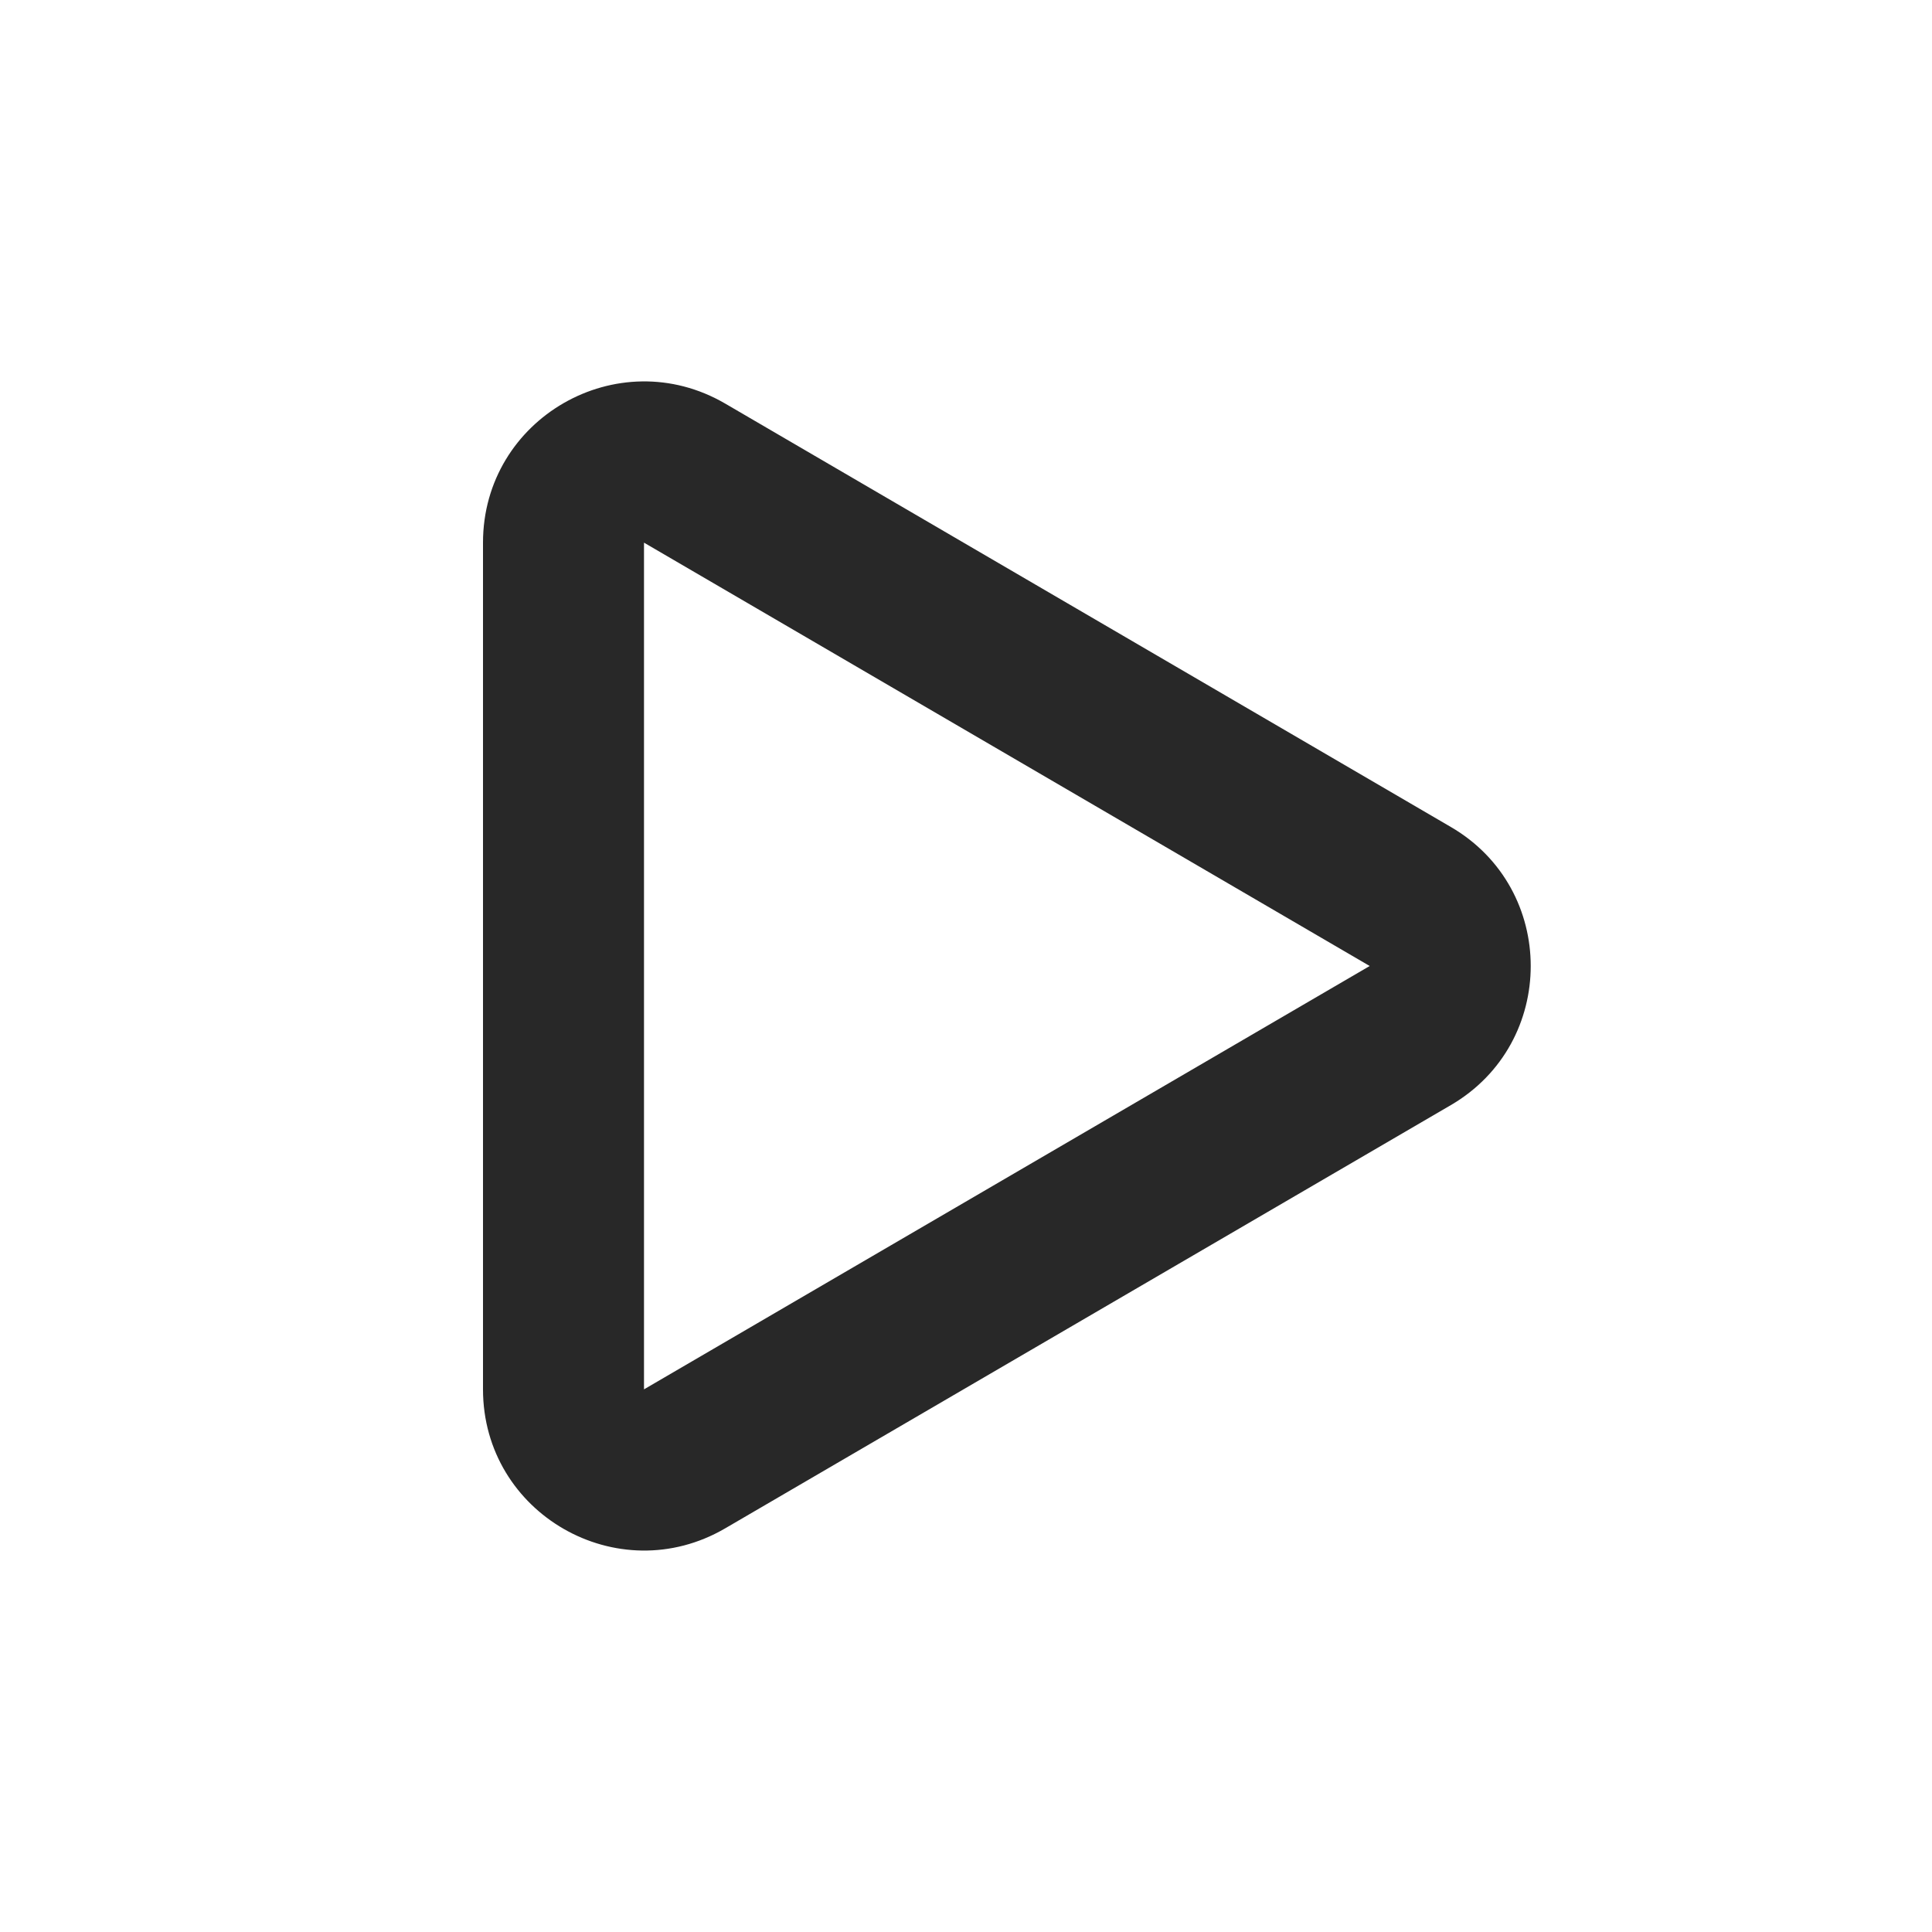
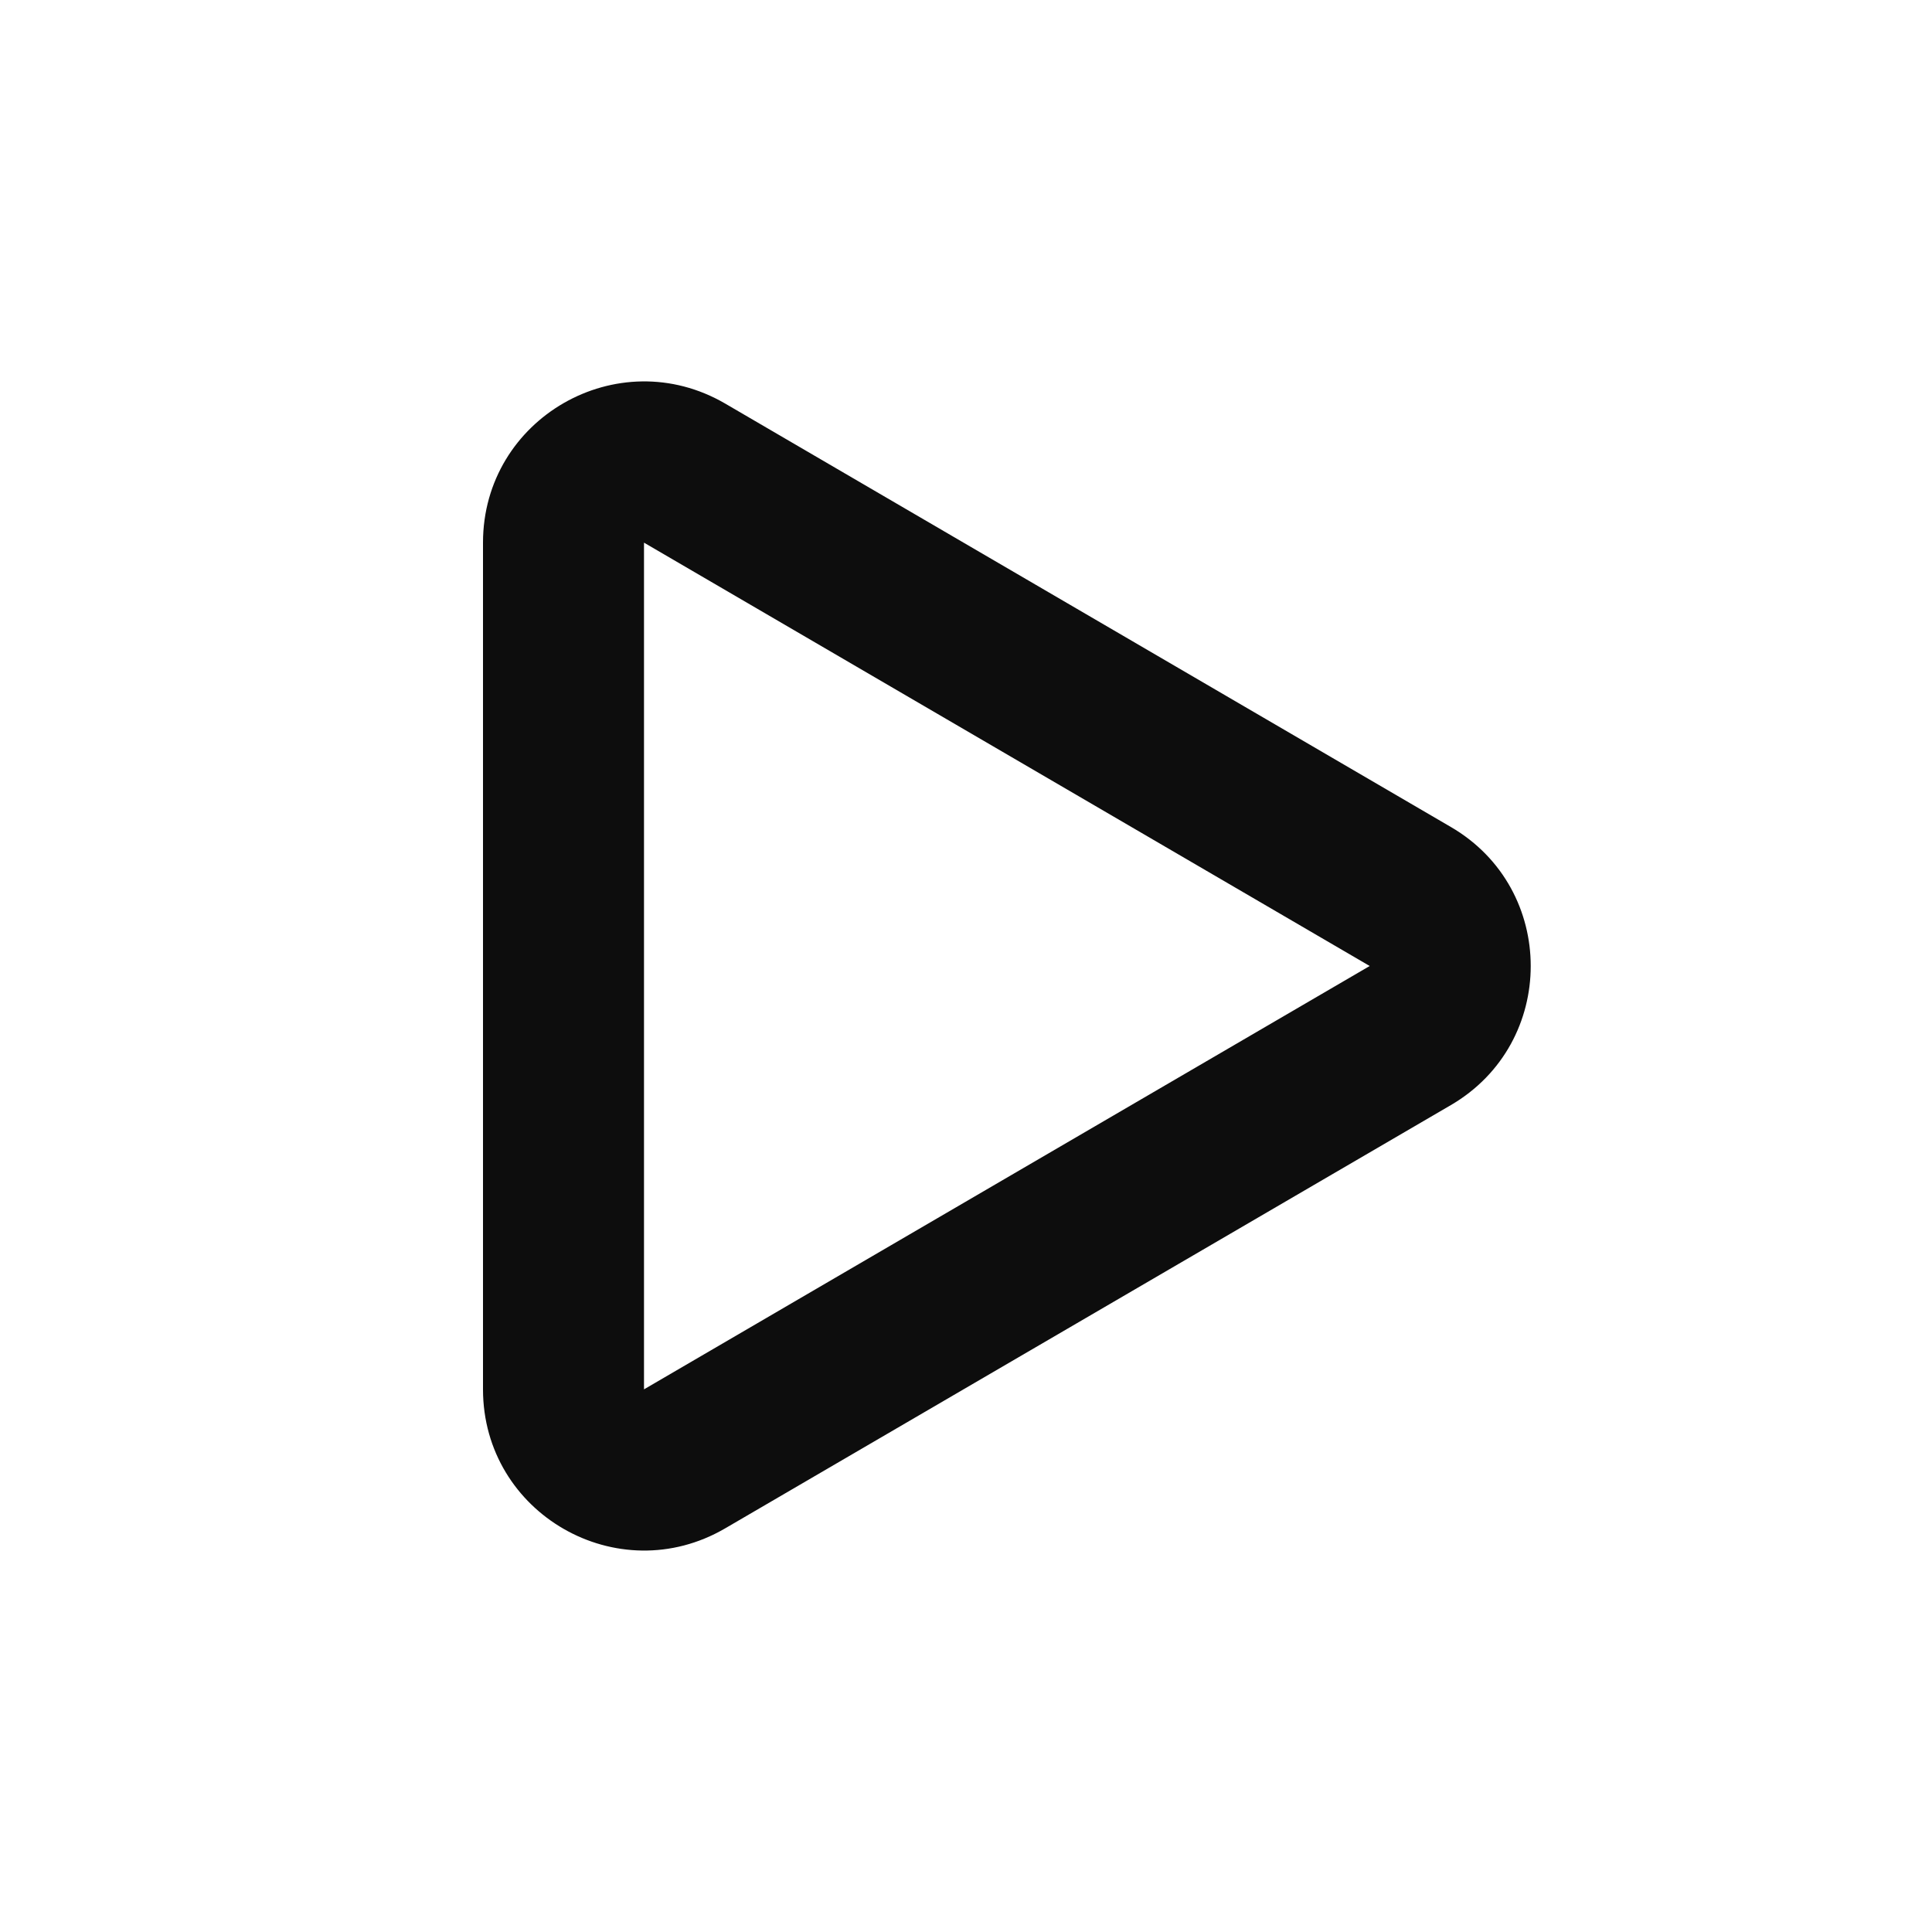
<svg xmlns="http://www.w3.org/2000/svg" width="24" height="24" viewBox="0 0 24 24" fill="none">
-   <path fill-rule="evenodd" clip-rule="evenodd" d="M6 6.741C6 5.197 7.674 4.236 9.008 5.013L18.023 10.273C19.346 11.044 19.346 12.956 18.023 13.728L9.008 18.986C7.674 19.764 6 18.803 6 17.259V6.741ZM17.015 12L8 6.741V17.259L17.015 12Z" fill="#282828" />
+   <path fill-rule="evenodd" clip-rule="evenodd" d="M6 6.741C6 5.197 7.674 4.236 9.008 5.013L18.023 10.273C19.346 11.044 19.346 12.956 18.023 13.728L9.008 18.986C7.674 19.764 6 18.803 6 17.259V6.741ZM17.015 12L8 6.741V17.259L17.015 12Z" fill="#0D0D0D" />
</svg>
